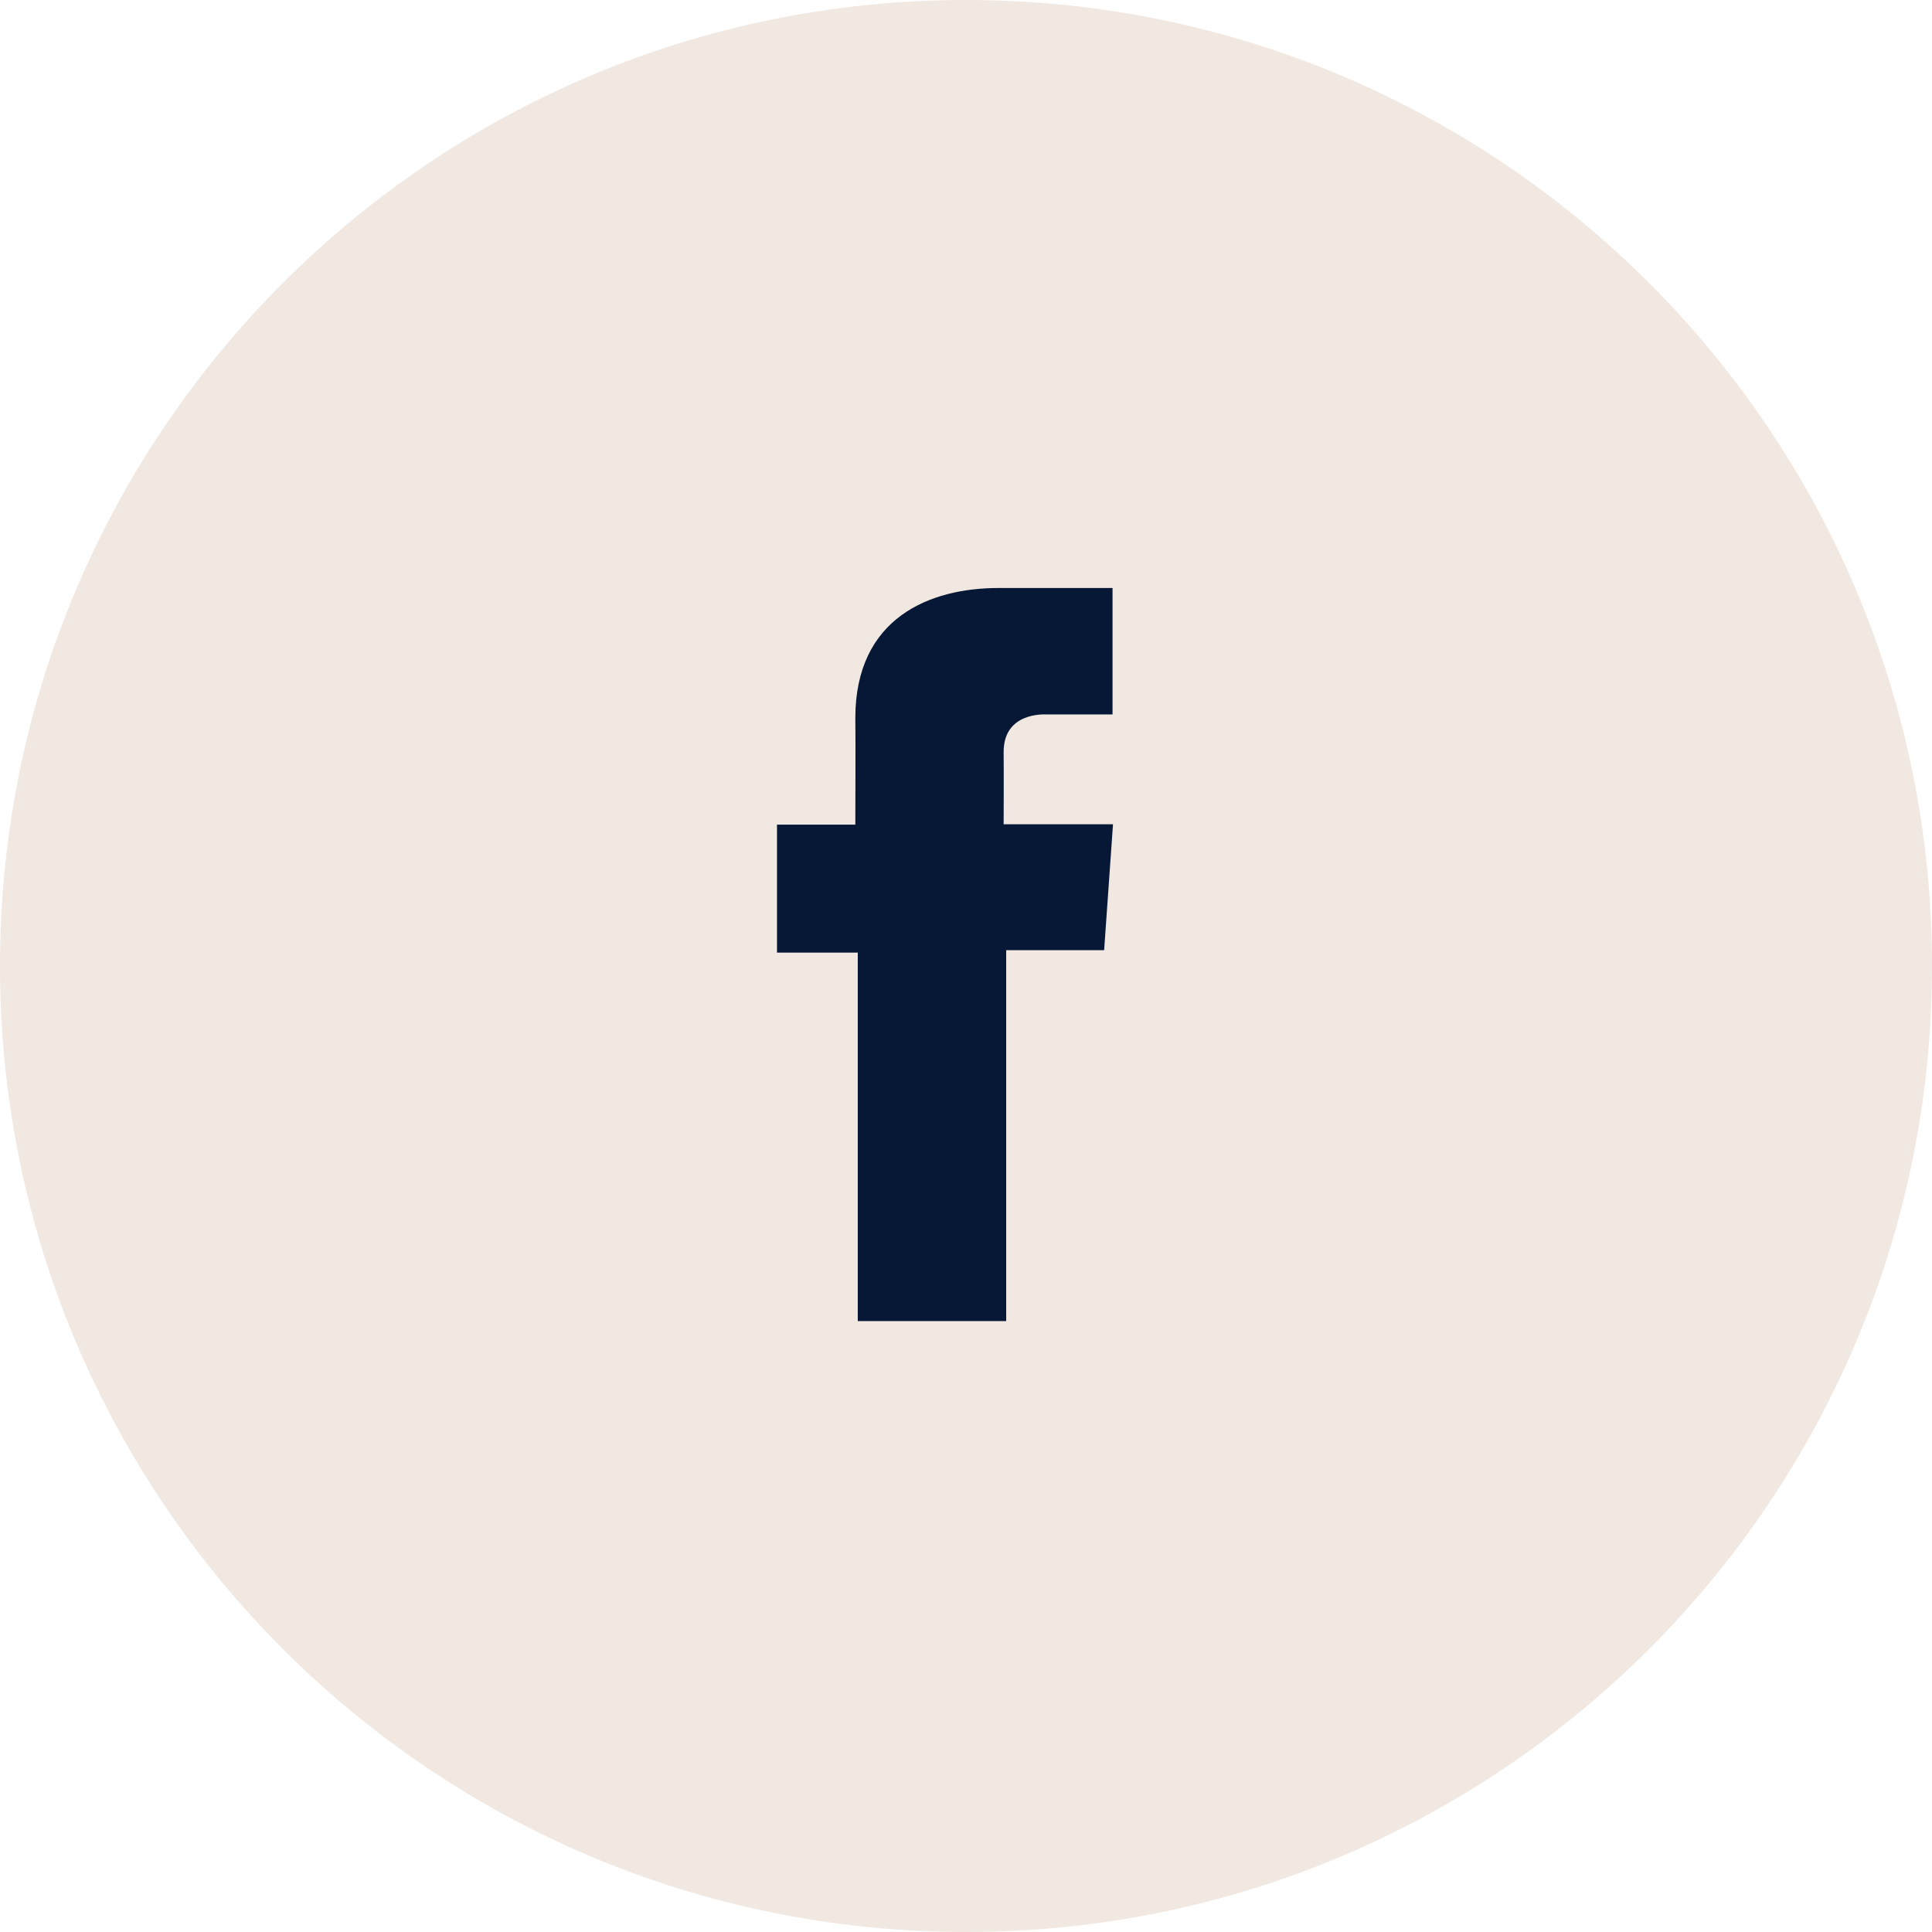
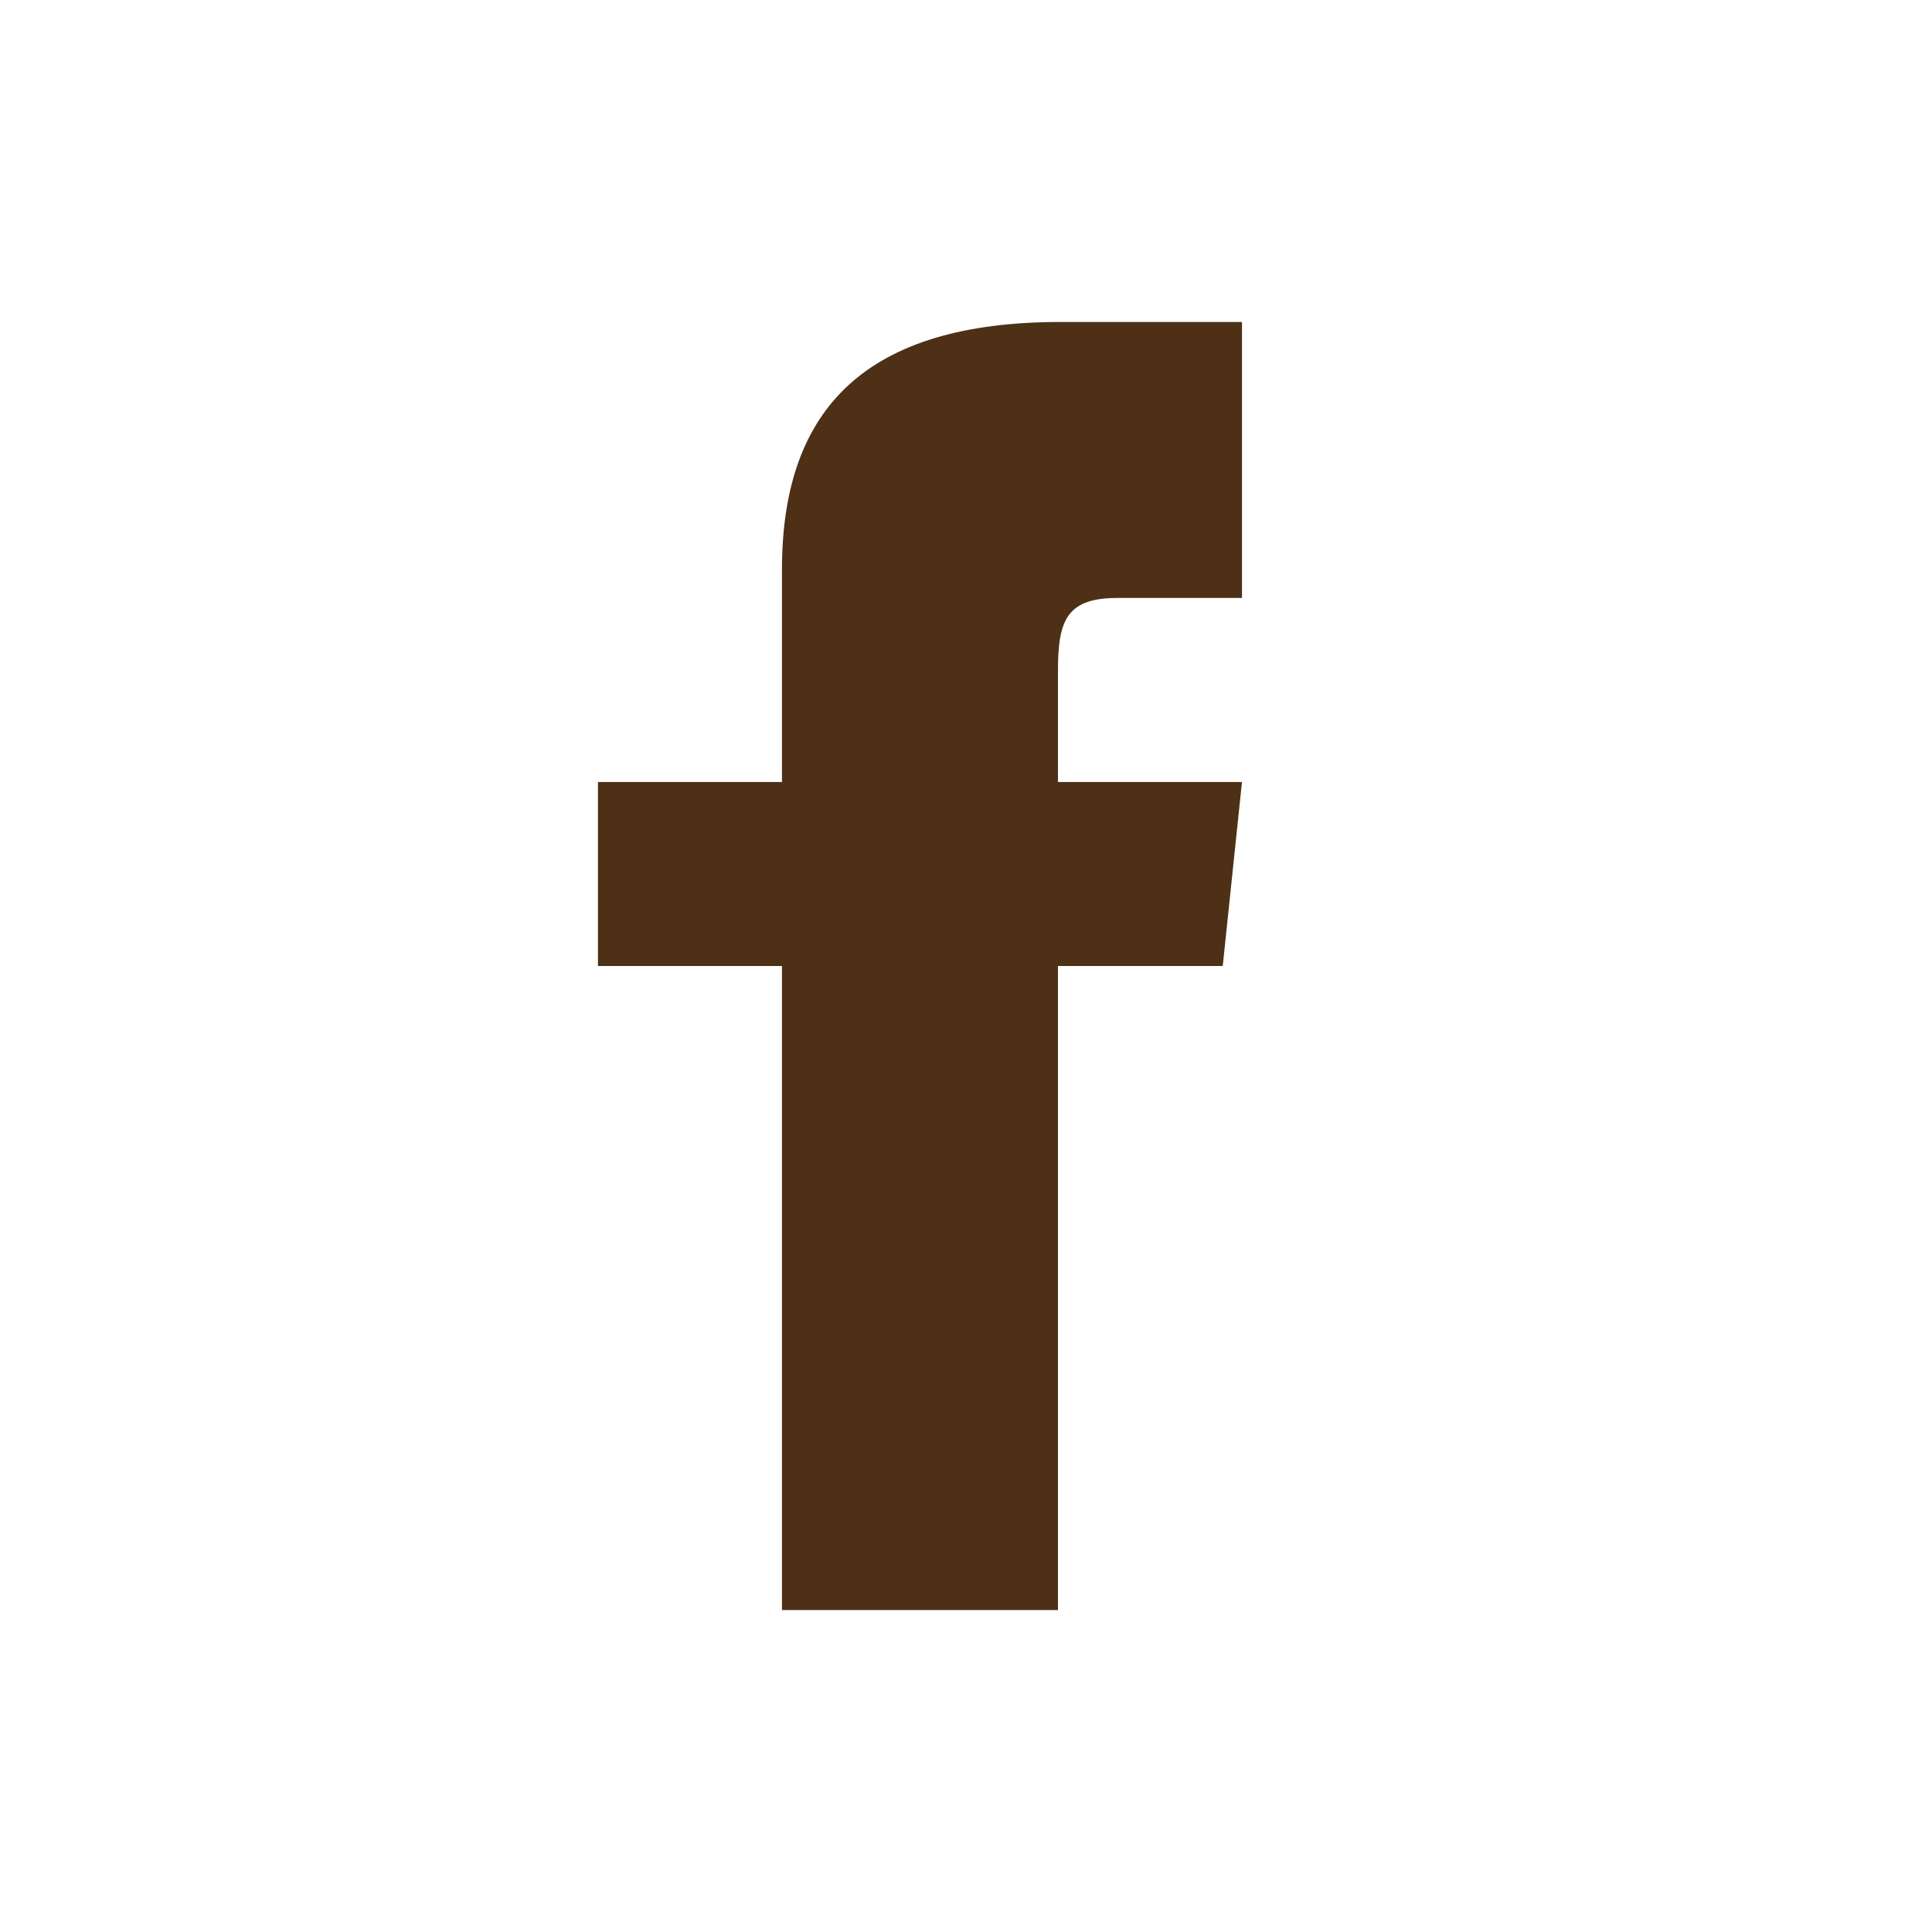
- <svg xmlns="http://www.w3.org/2000/svg" width="46" height="46" viewBox="0 0 46 46" fill="none">
-   <path d="M0 23C0 10.297 10.297 0 23 0C35.703 0 46 10.297 46 23C46 35.703 35.703 46 23 46C10.297 46 0 35.703 0 23Z" fill="#F1E8E2" />
-   <path d="M26.488 14H23.771C22.159 14 20.365 14.696 20.365 17.096C20.373 17.932 20.365 18.733 20.365 19.634H18.5V22.681H20.423V31.454H23.957V22.623H26.289L26.5 19.625H23.896C23.896 19.625 23.902 18.292 23.896 17.904C23.896 16.956 24.857 17.01 24.915 17.01C25.372 17.01 26.261 17.012 26.489 17.01V14H26.488Z" fill="#061835" />
+ <svg xmlns="http://www.w3.org/2000/svg" width="38" height="38" viewBox="0 0 38 38" fill="none">
+   <g id="icon">
+     <path id="Vector" d="M24.428 11.761H21.985C21.012 11.761 20.809 12.161 20.809 13.169V15.381H24.428L24.05 19H20.809V31.668H15.38V19H11.761V15.381H15.38V11.204C15.38 8.003 17.065 6.333 20.861 6.333H24.428V11.761Z" fill="#4D3016" />
+   </g>
</svg>
